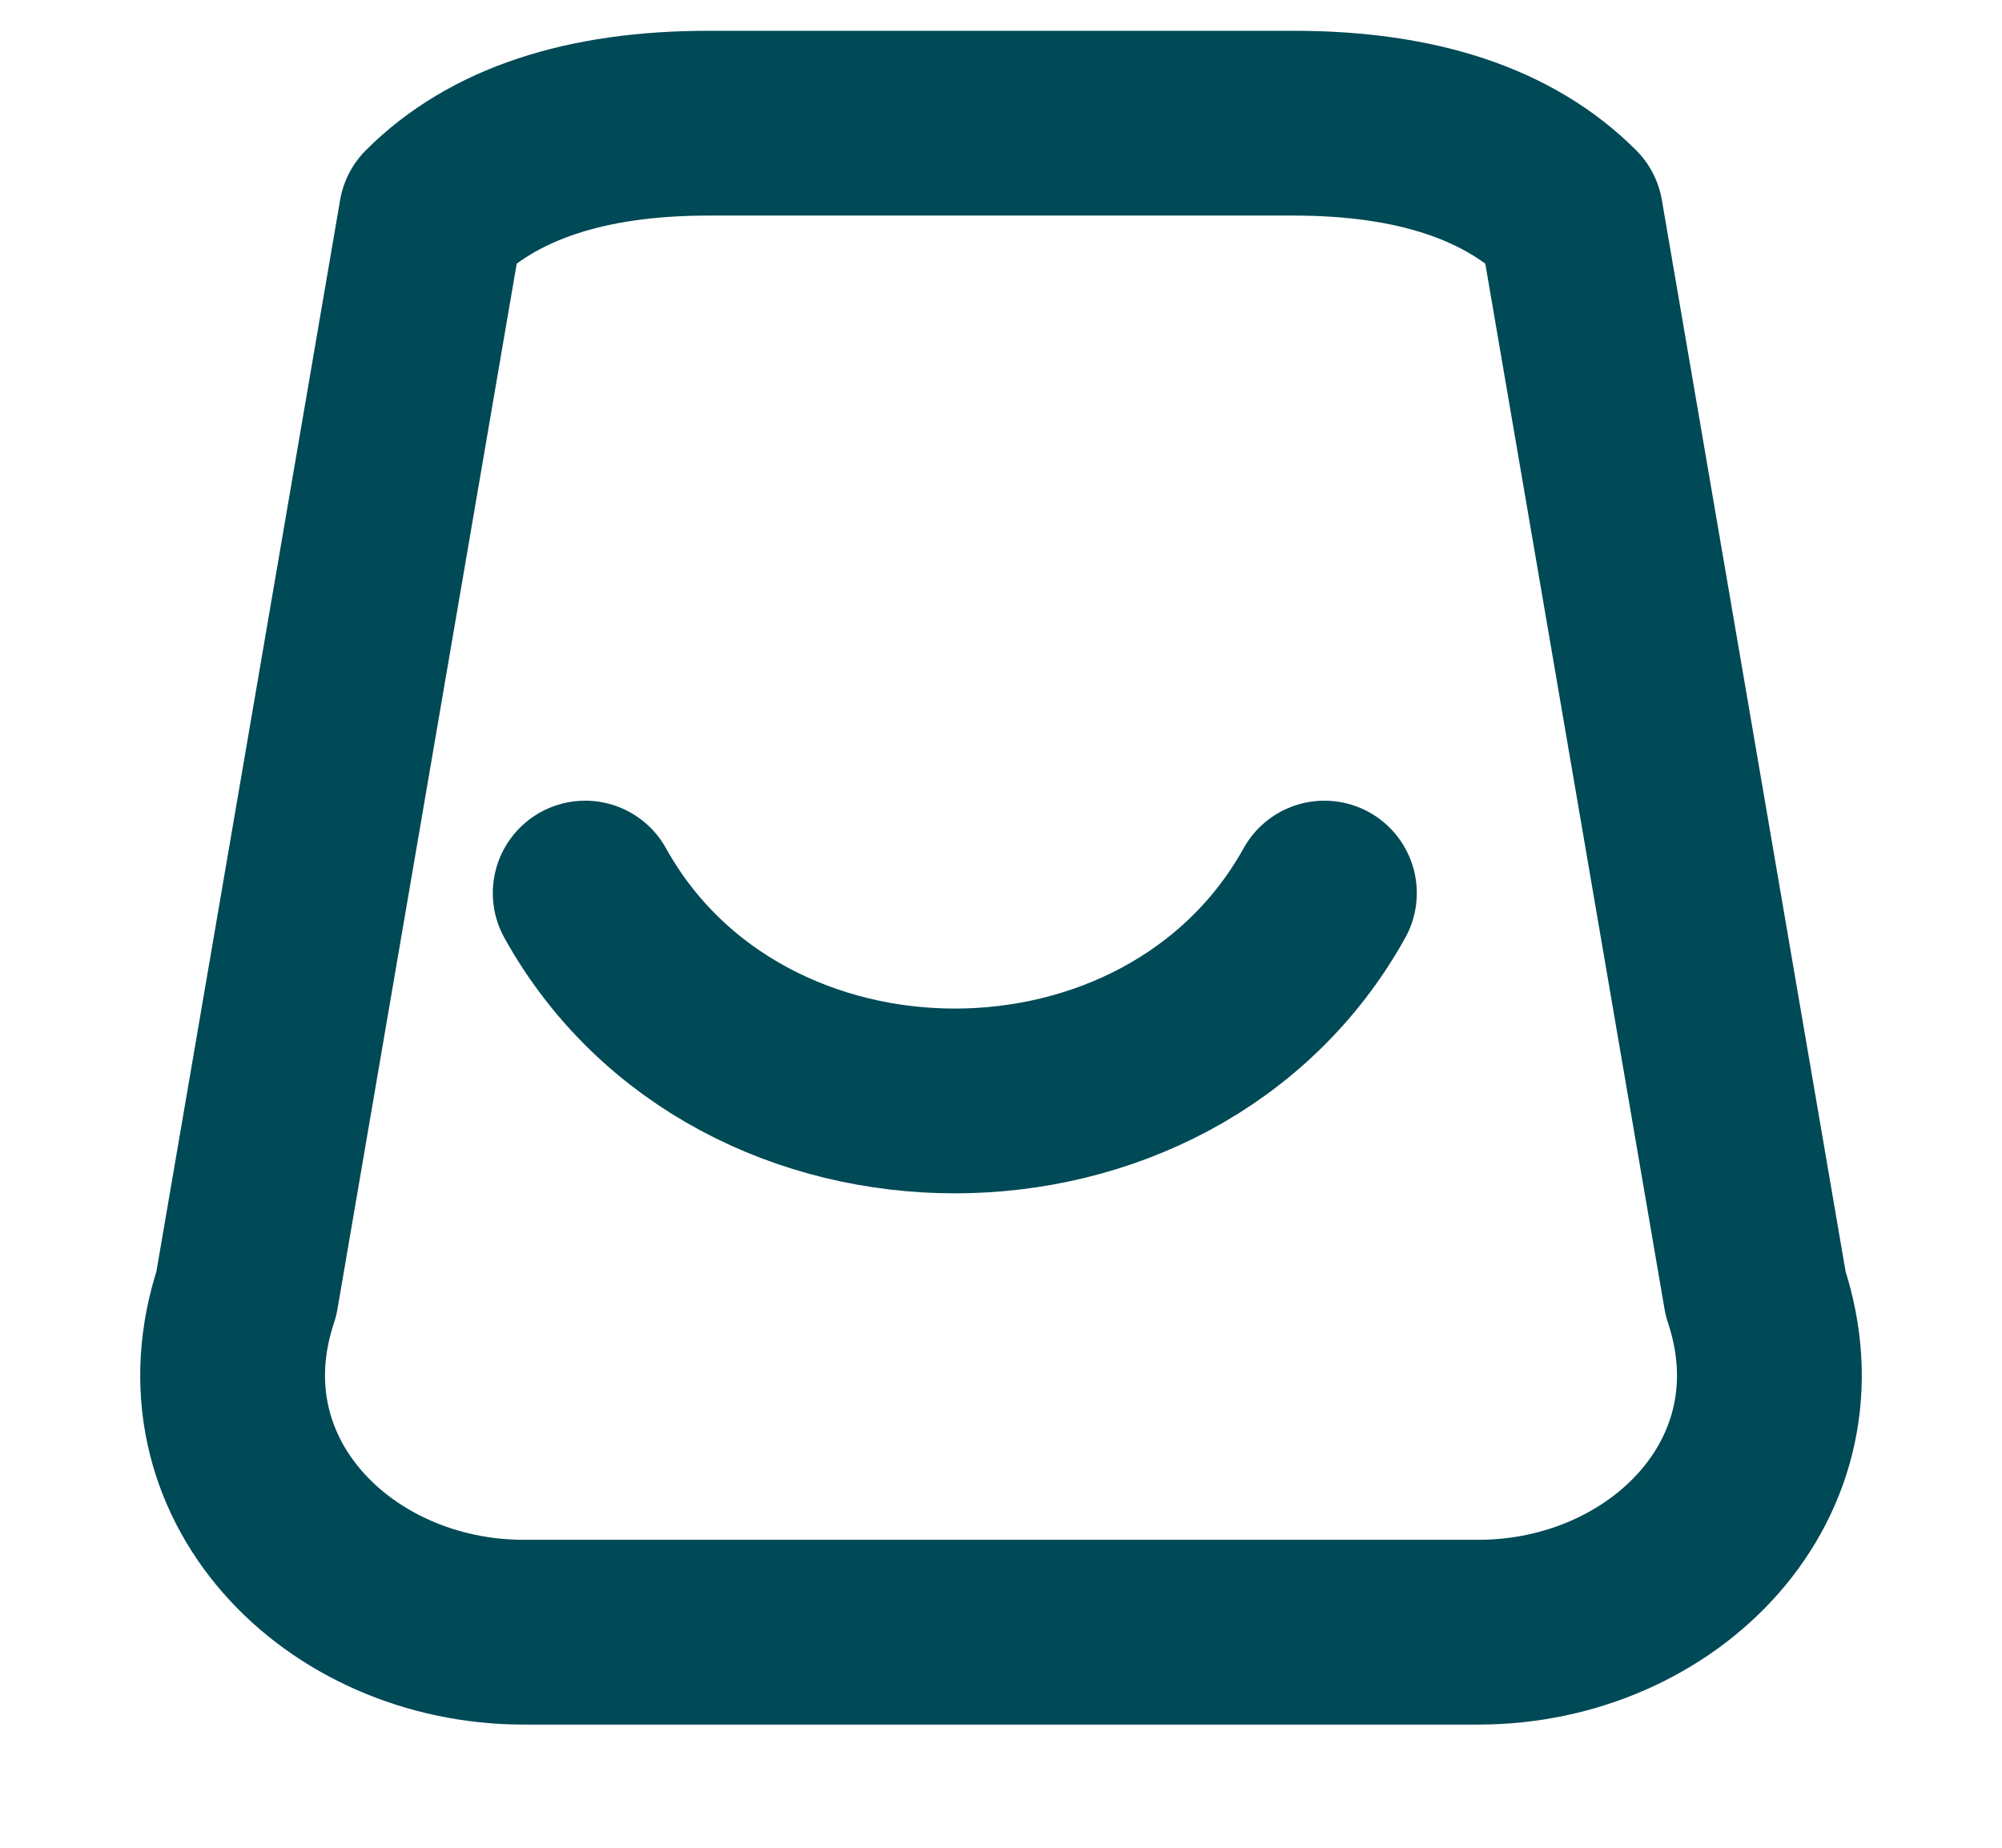
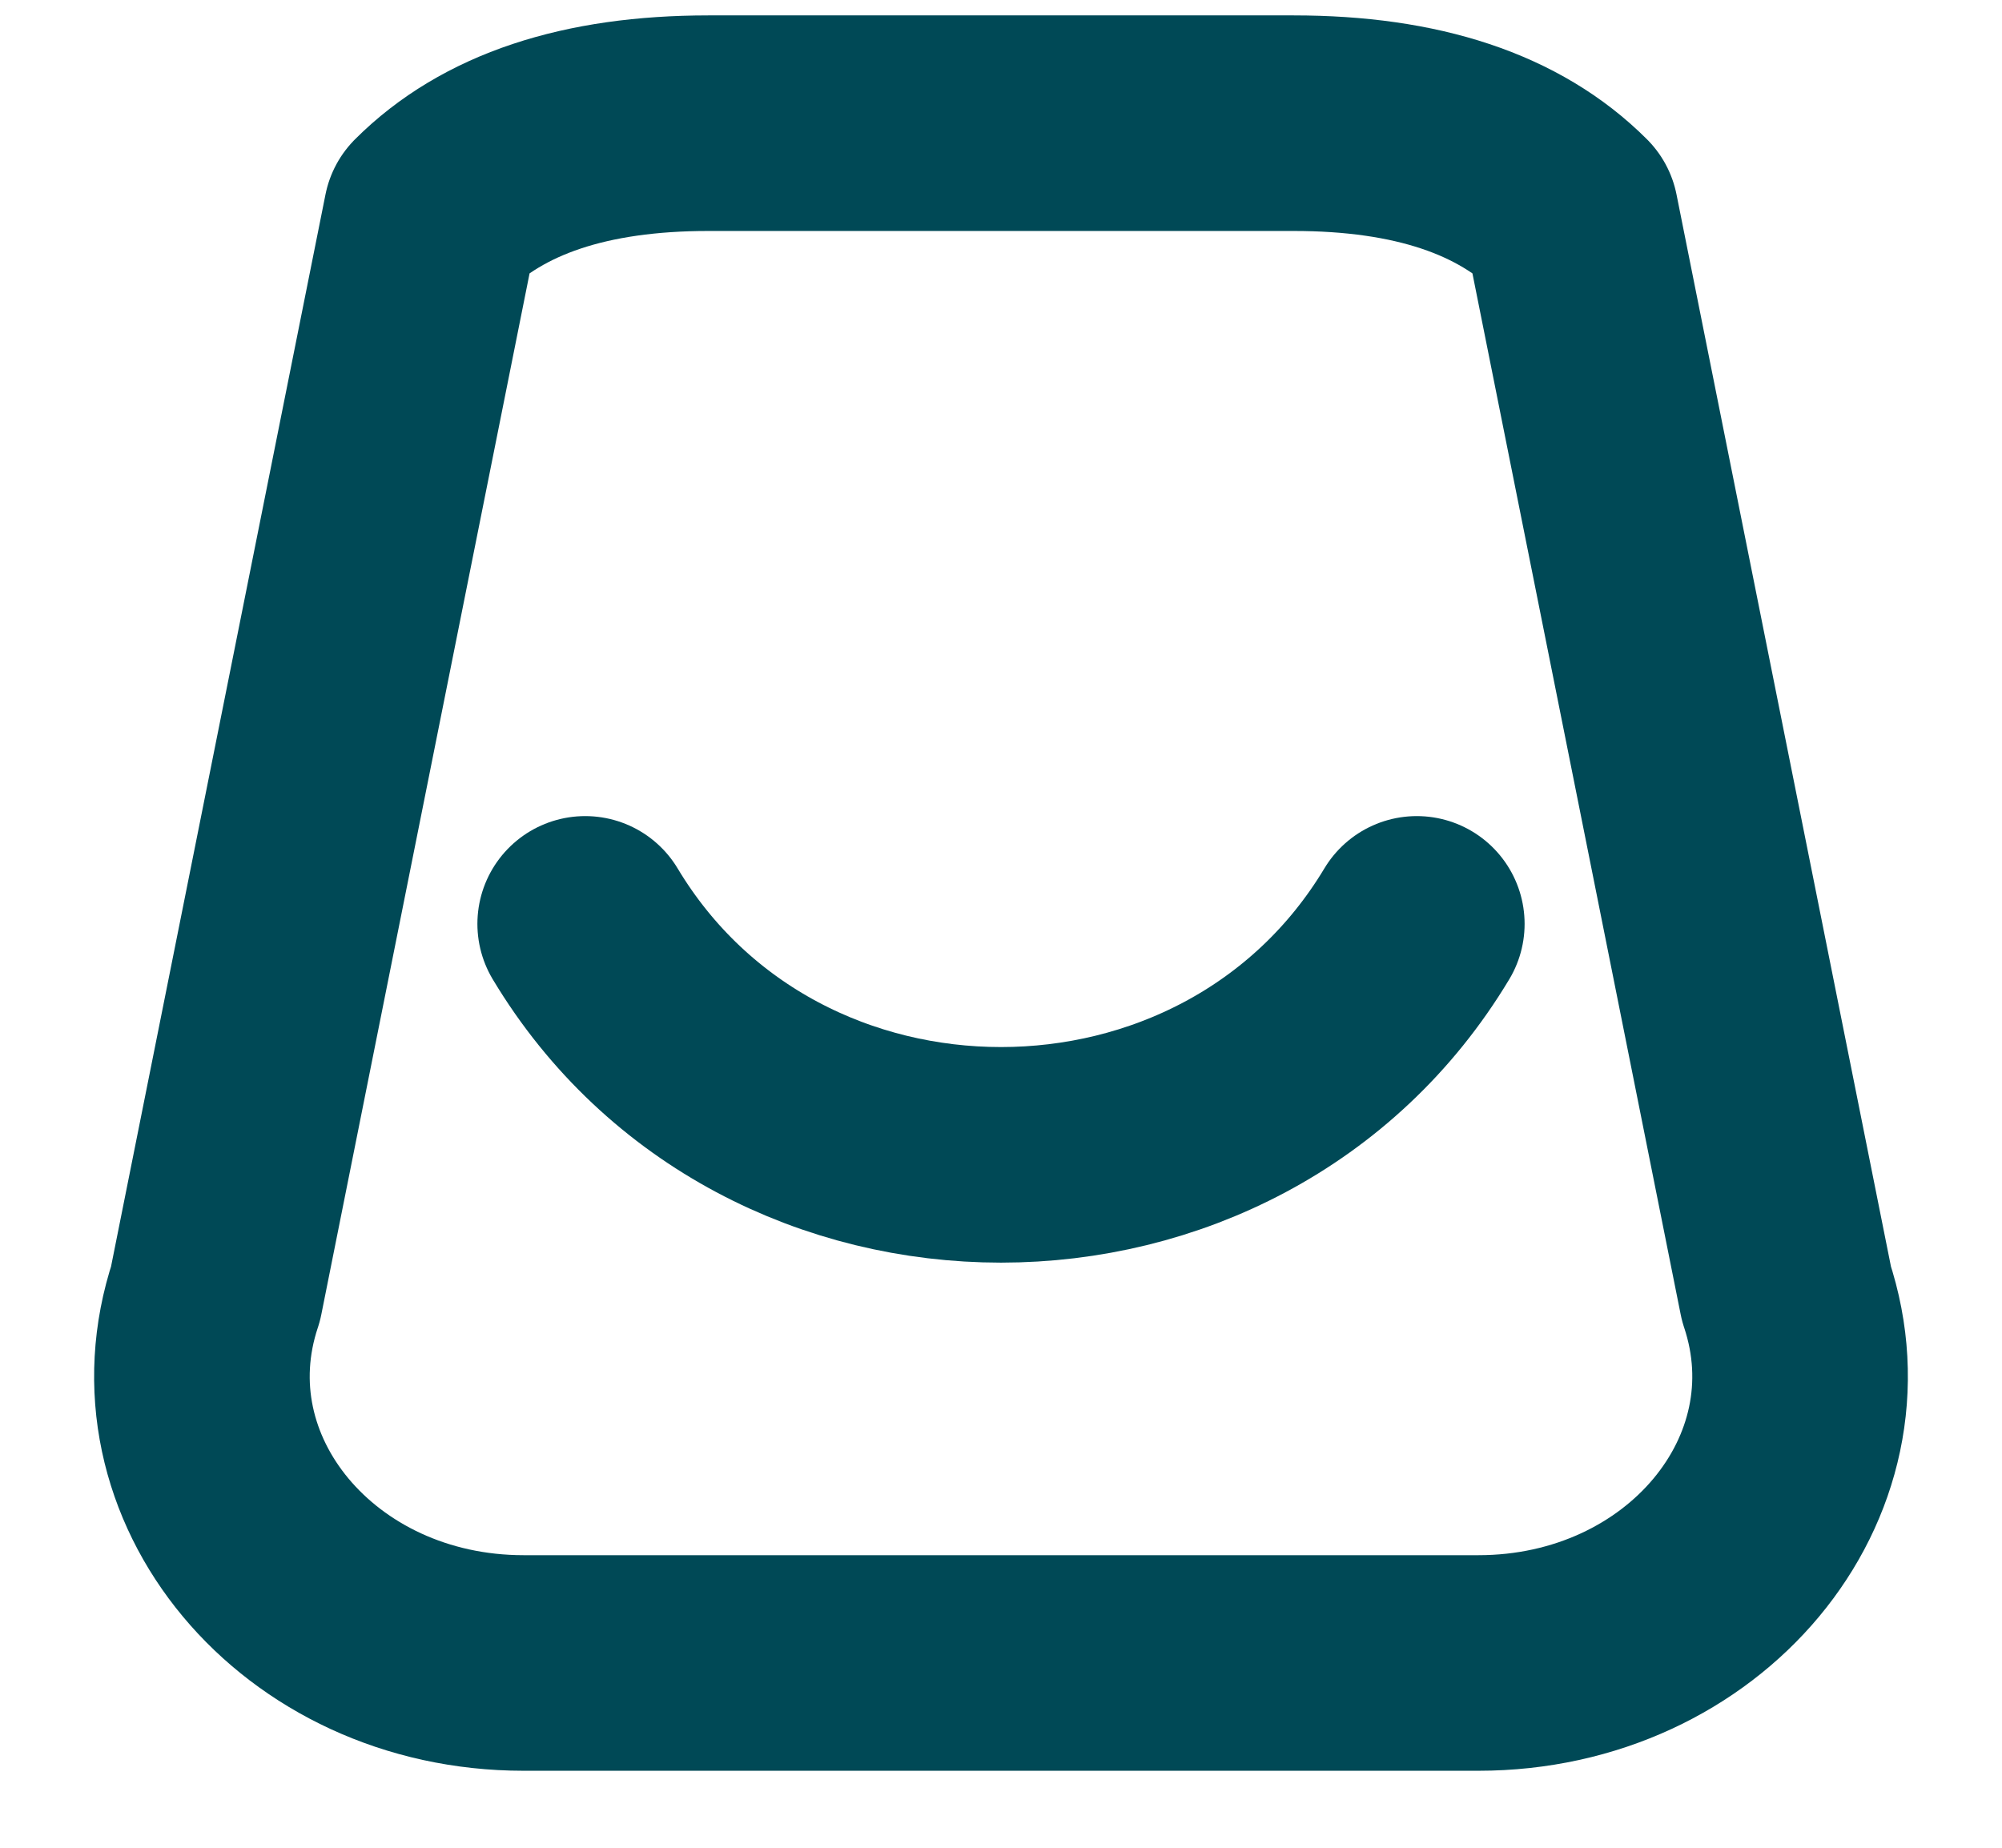
<svg xmlns="http://www.w3.org/2000/svg" viewBox="0 0 130 120" fill="none">
-   <path d="M 28 14 C 32 10, 38 8, 46 8 L 84 8 C 92 8, 98 10, 102 14 L 114 84 C 118 96, 108 106, 96 106 L 34 106 C 22 106, 12 96, 16 84 Z" stroke="#004956" stroke-width="12" stroke-linejoin="round" stroke-linecap="round" />
-   <path d="M 38 58 C 48 76, 76 76, 86 58" stroke="#004956" stroke-width="12" stroke-linecap="round" />
+   <path d="M 28 14 C 32 10, 38 8, 46 8 L 84 8 C 92 8, 98 10, 102 14 L 116 84 C 120 96, 110 108, 96 108 L 34 108 C 20 108, 10 96, 14 84 Z" stroke="#004956" stroke-width="14" stroke-linejoin="round" stroke-linecap="round" fill="none" />
+   <path d="M 38 60 C 50 80, 80 80, 92 60" stroke="#004956" stroke-width="14" stroke-linecap="round" fill="none" />
</svg>
